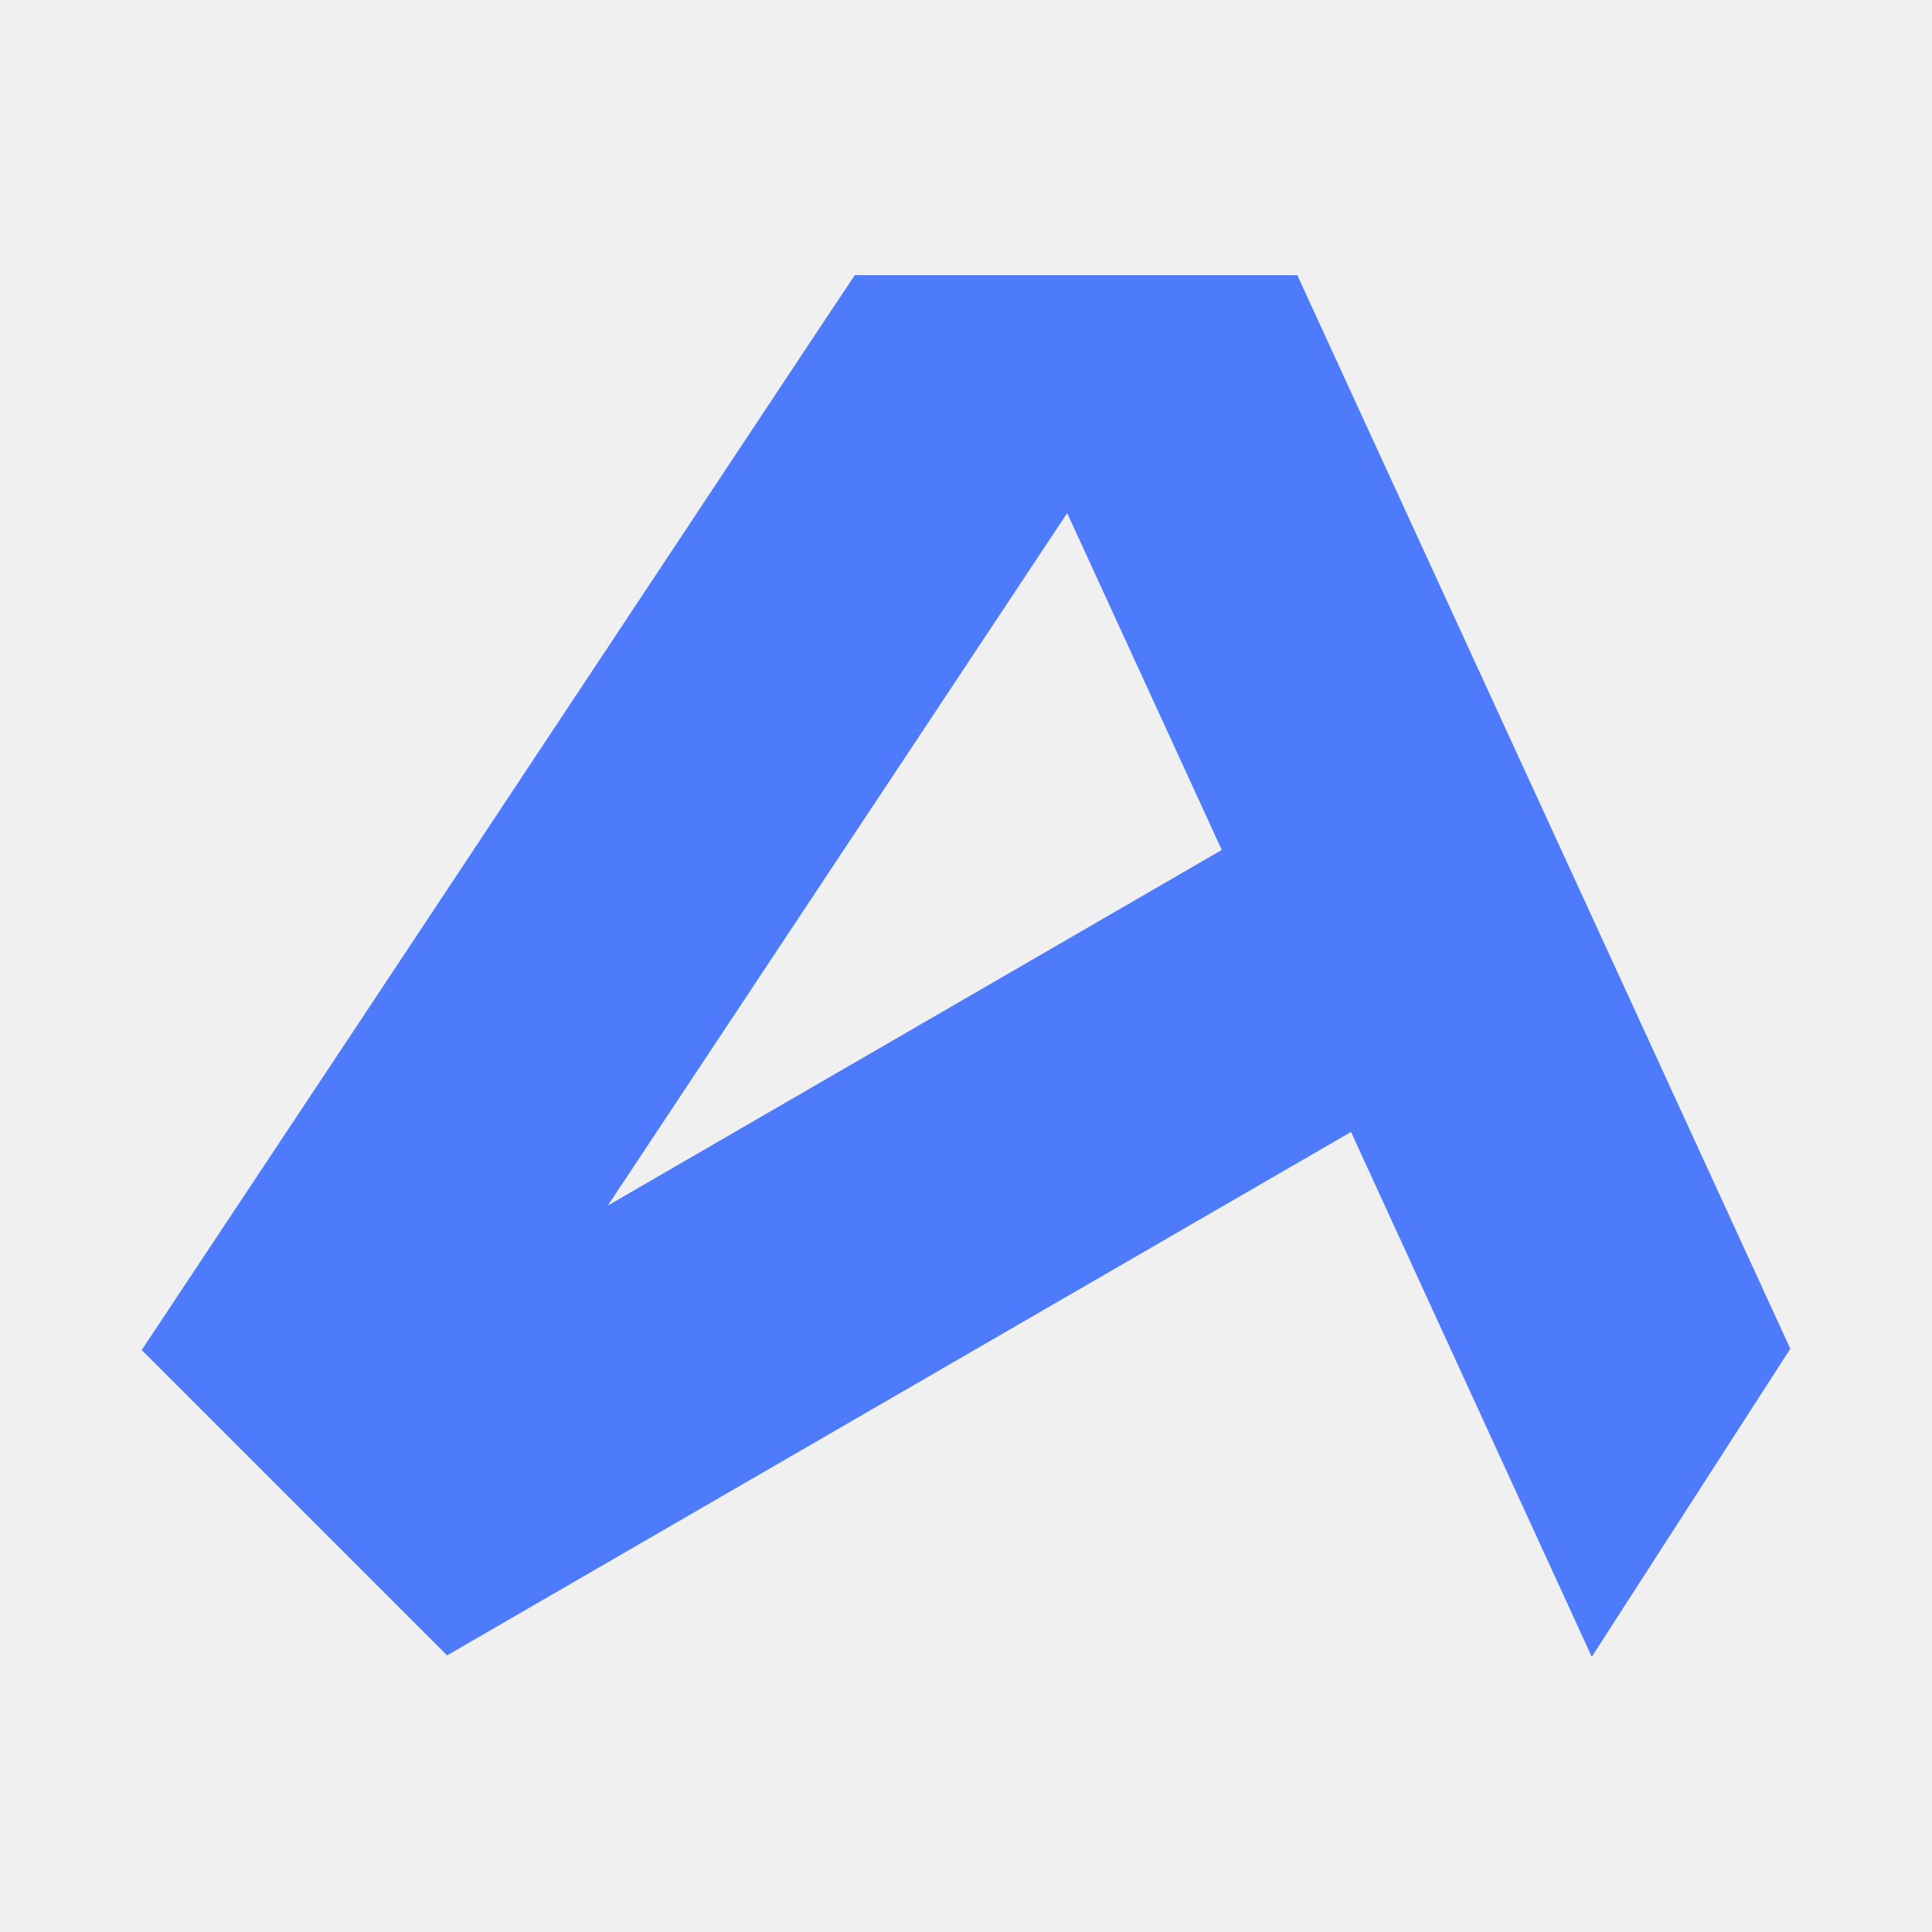
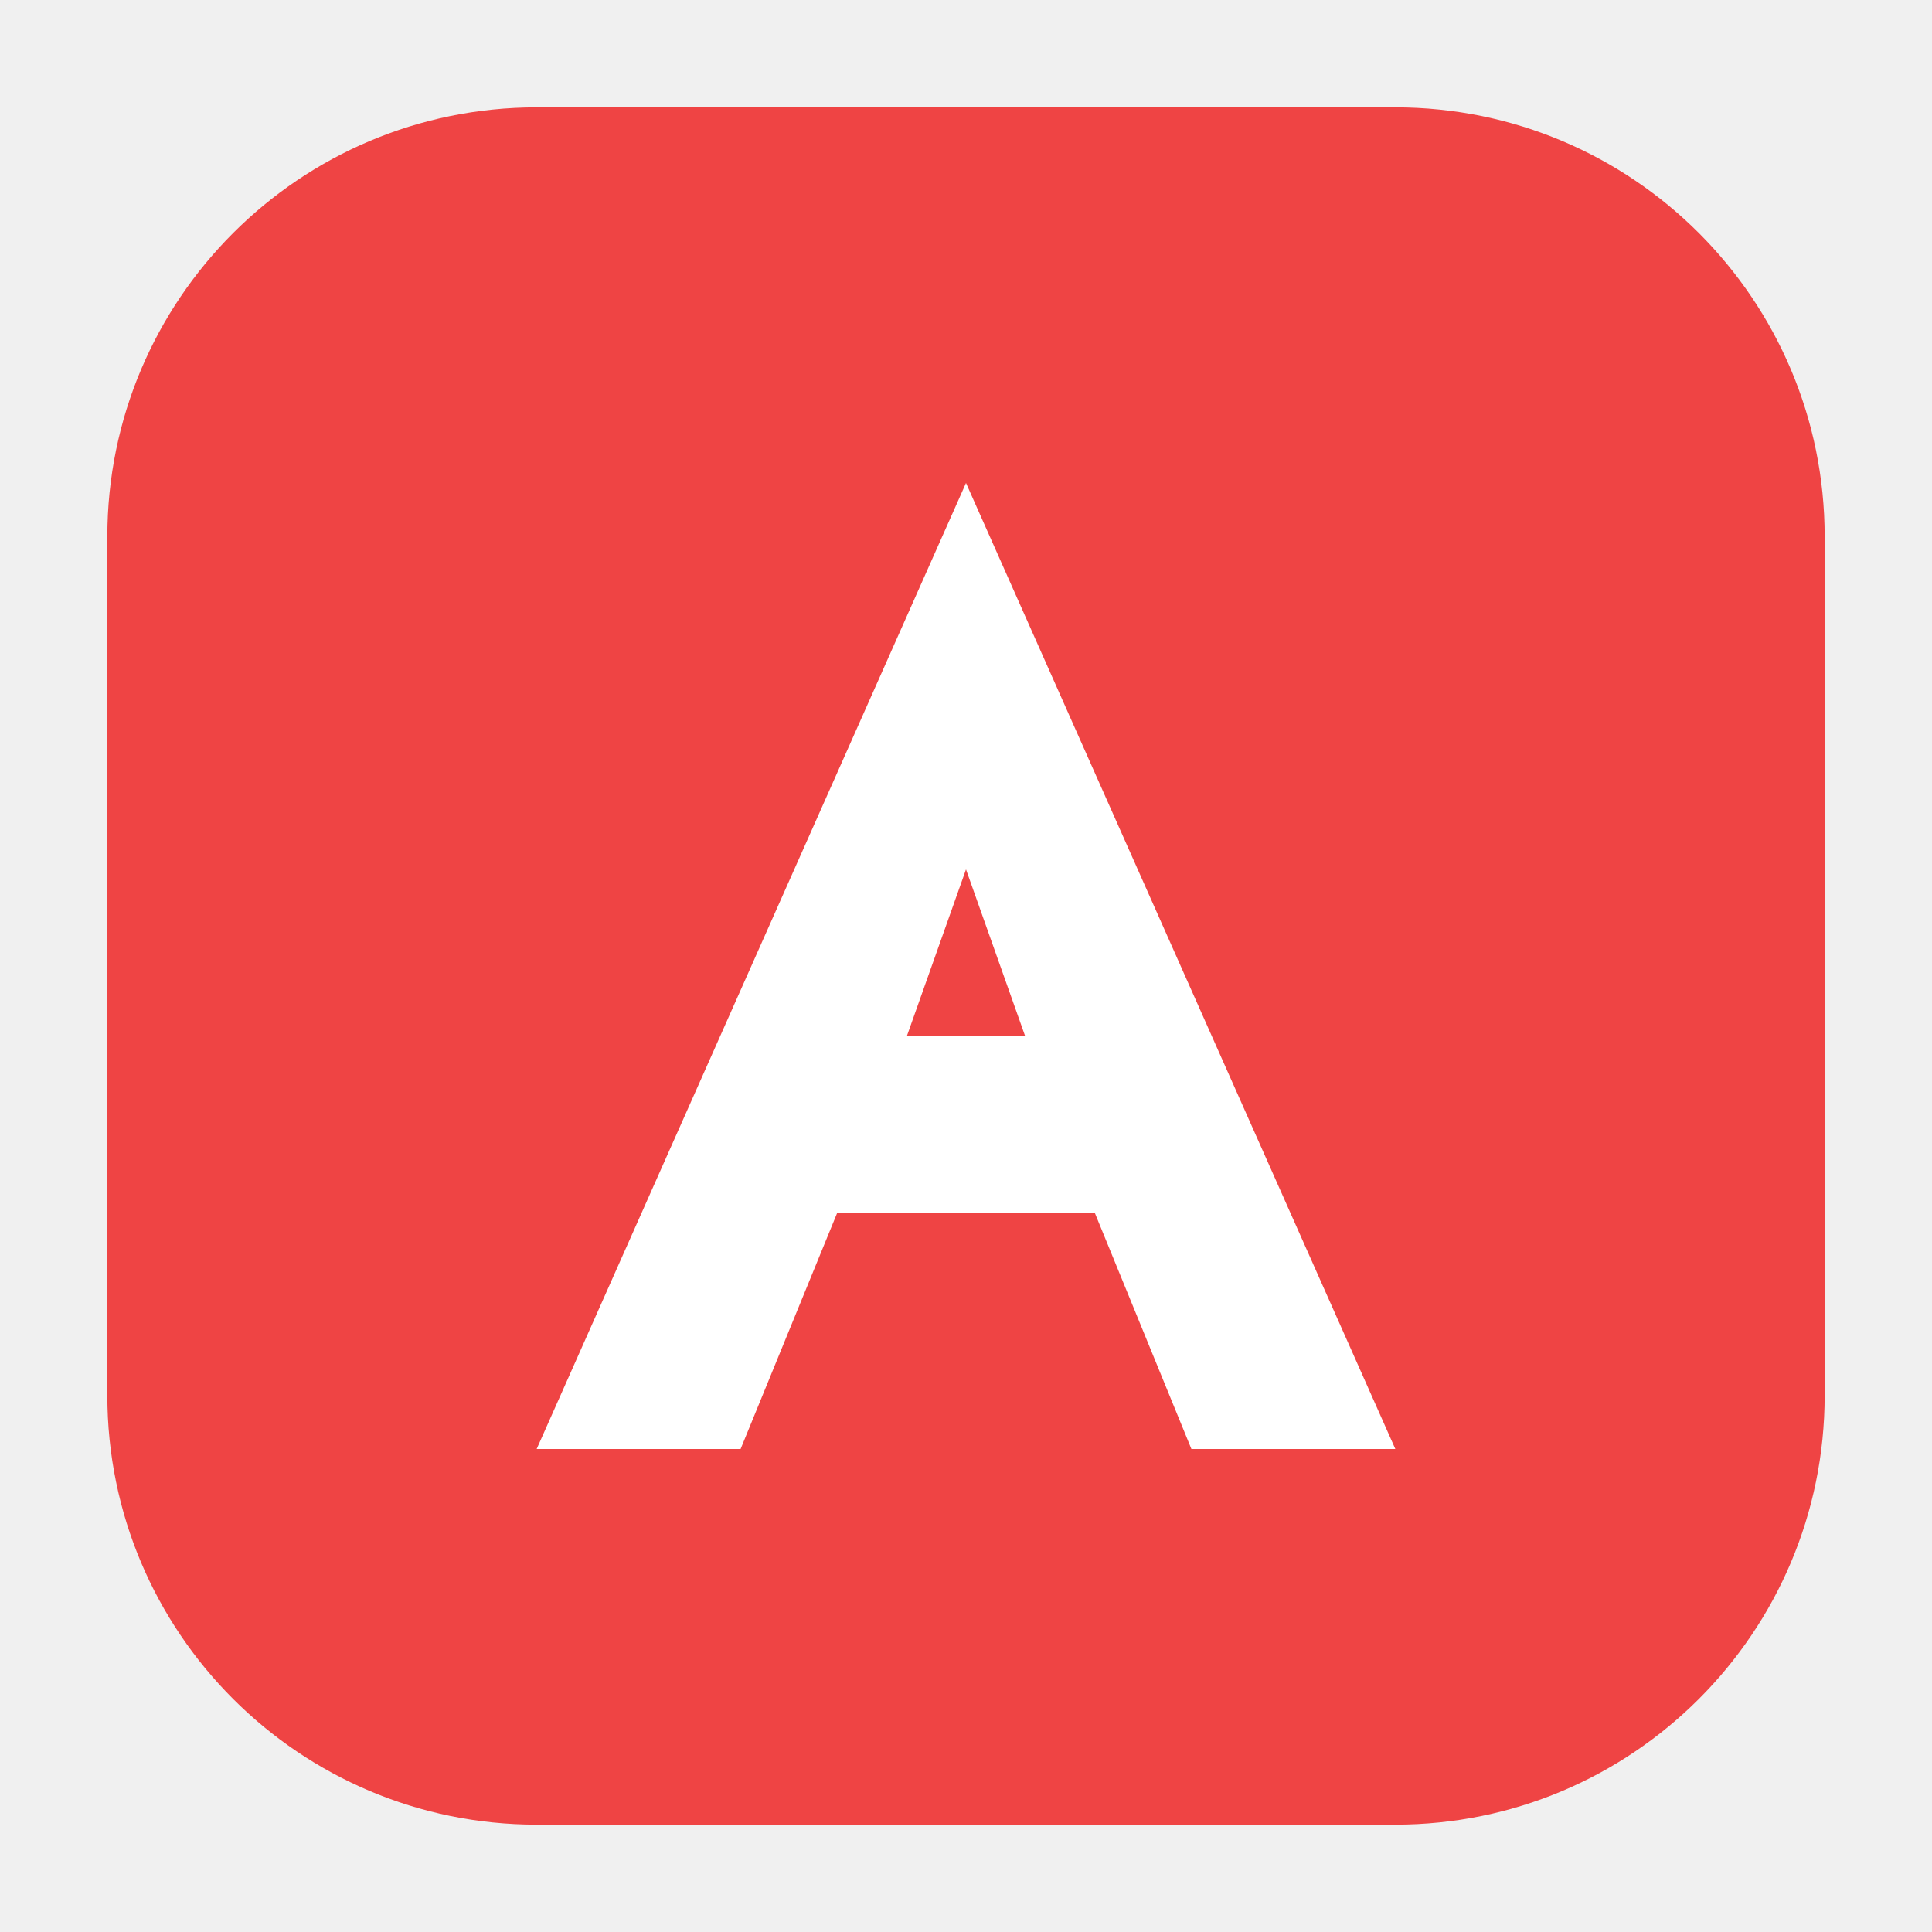
- <svg xmlns="http://www.w3.org/2000/svg" viewBox="-10 -19.42 136.34 136.34" role="img" aria-label="ArtCraft">
-   <path fill="#4e7bfb" d="M104.28,49.49L81.55,0h-31.23l-3.17,4.76L14.75,53.63,0,75.85l21.55,21.55,63.79-36.94,16.99,37.04,14.01-21.74-12.06-26.27ZM32.89,65.66l32.42-48.87,10.91,23.77-43.32,25.09Z" />
+ <svg xmlns="http://www.w3.org/2000/svg" viewBox="0 0 36 36" width="36" height="36">
+   <rect x="2" y="2" width="32" height="32" rx="8" fill="#EF4444" />
+   <path d="M18 9 L26 27 H22.2 L20.4 22.6 H15.6 L13.8 27 H10 Z M16.9 19.3 H19.1 L18 16.2 Z" fill="#FFFFFF" />
</svg>
